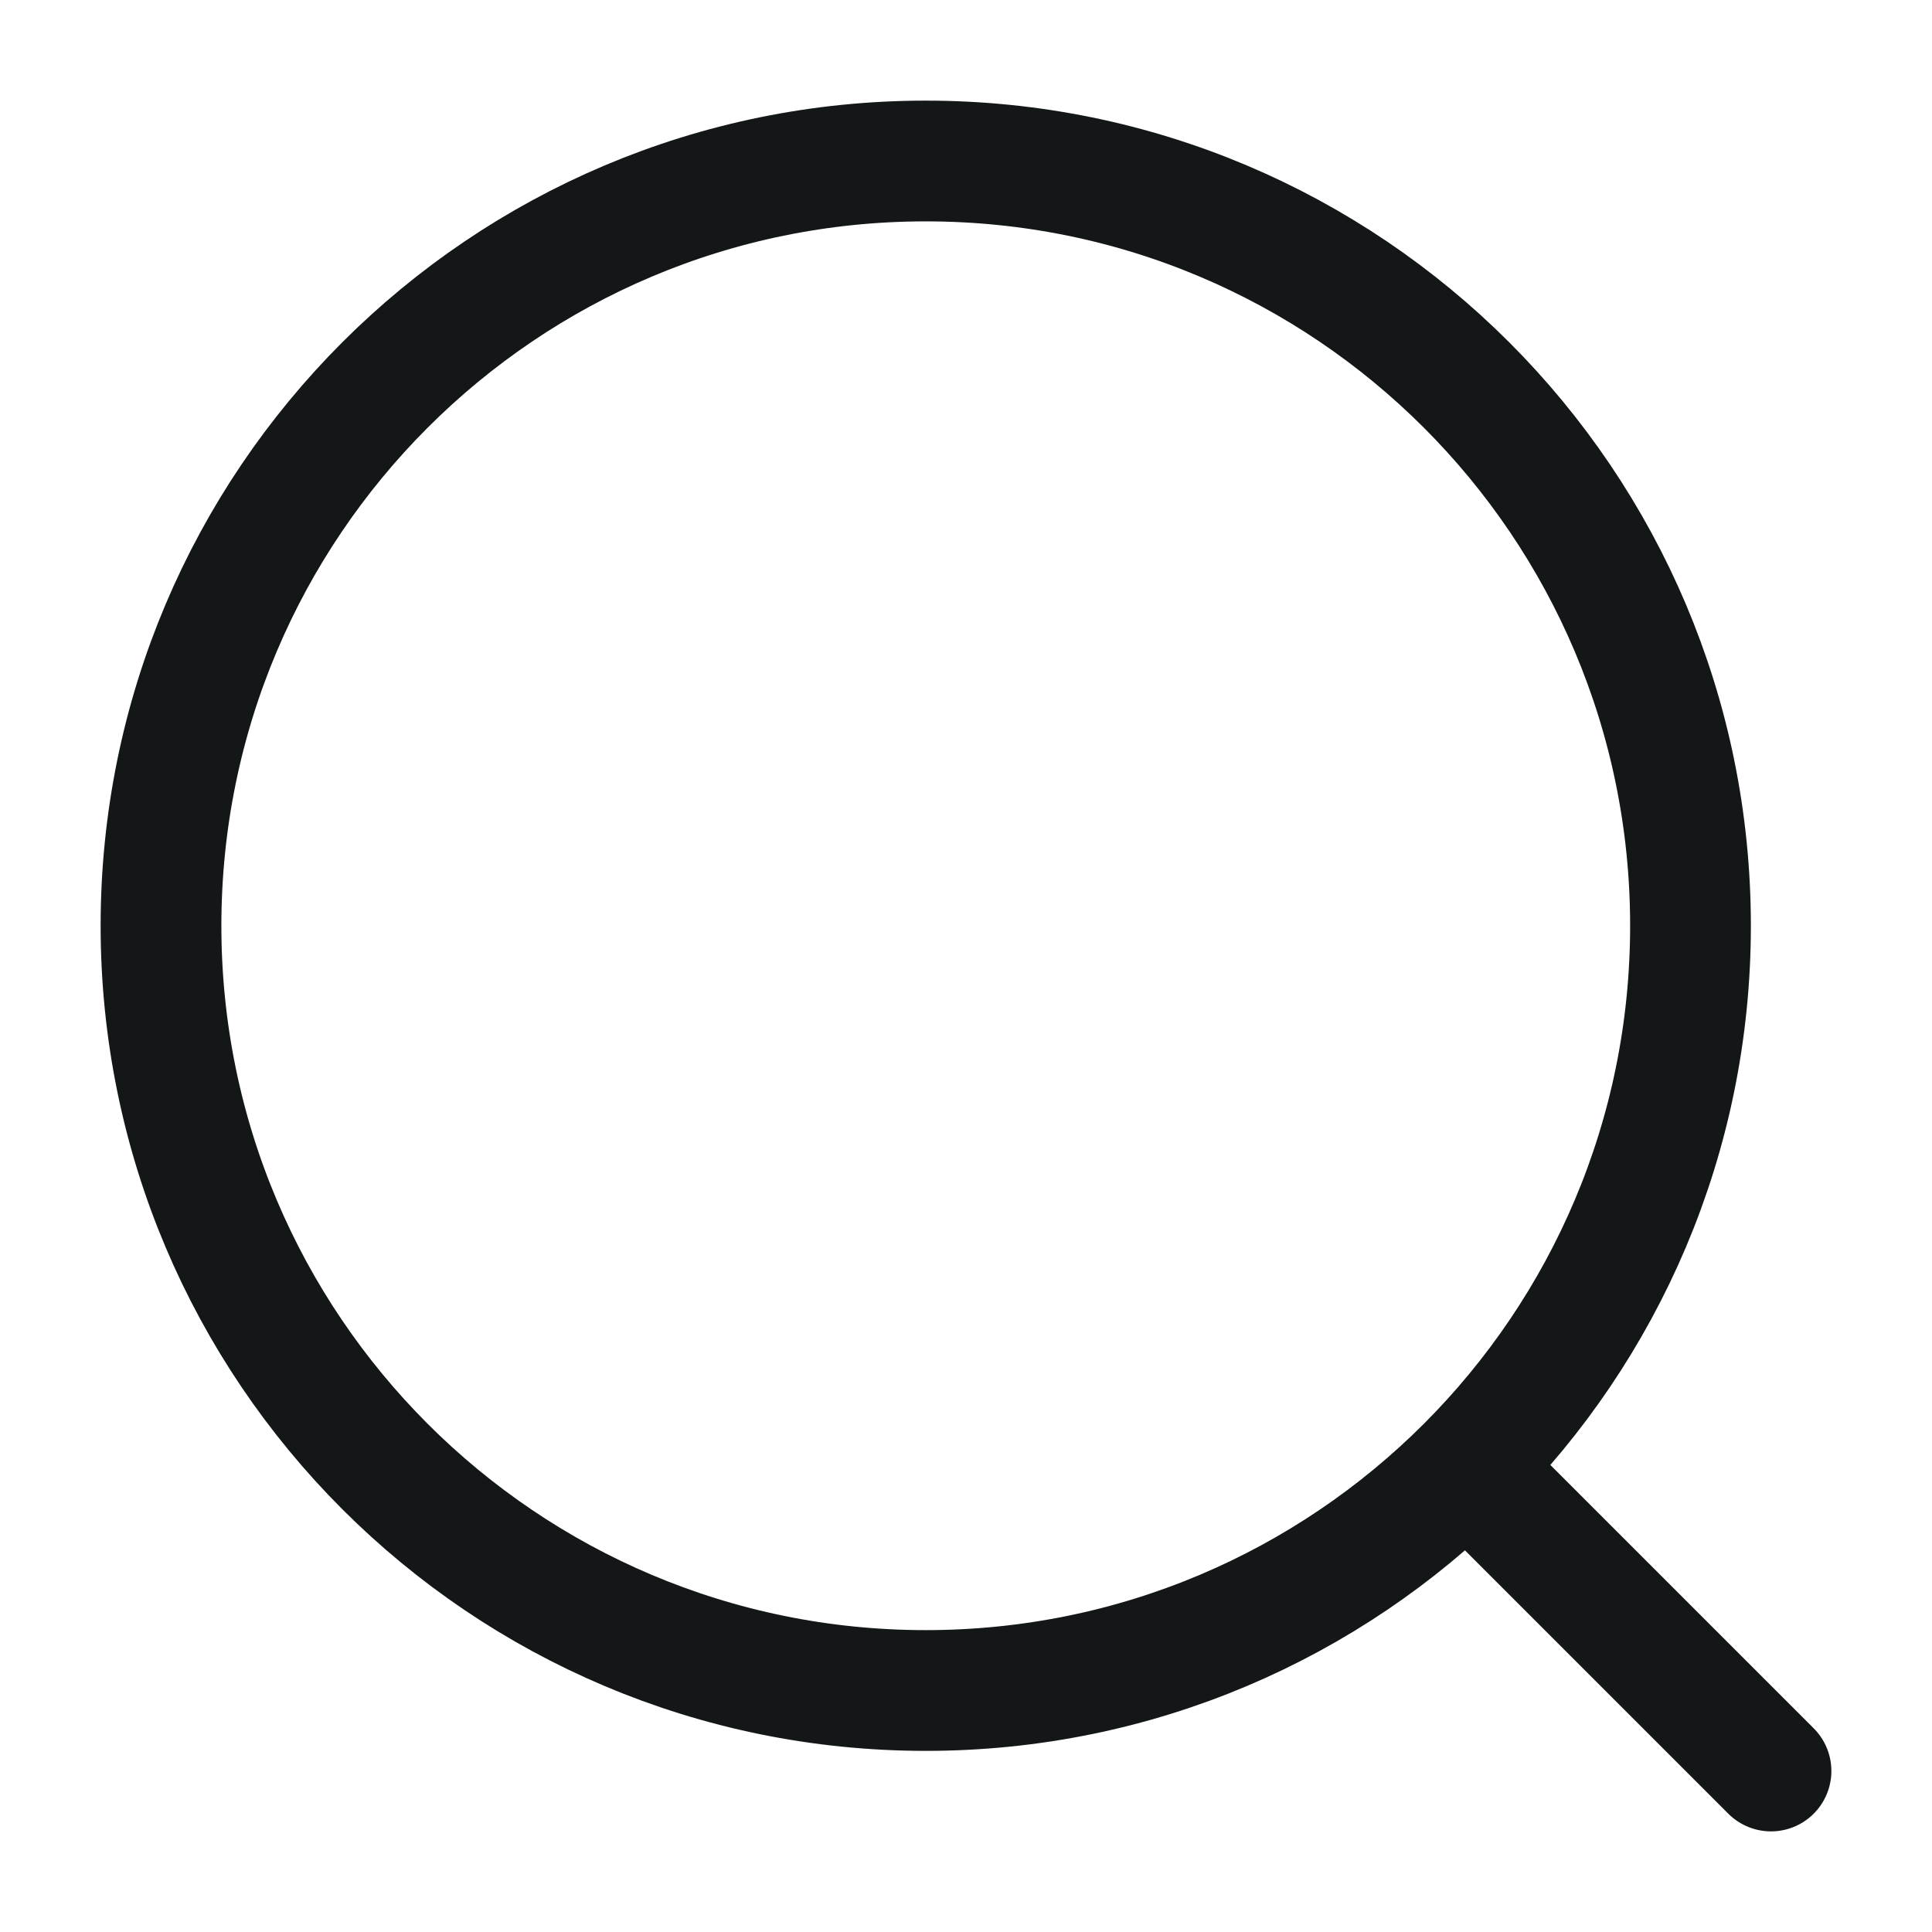
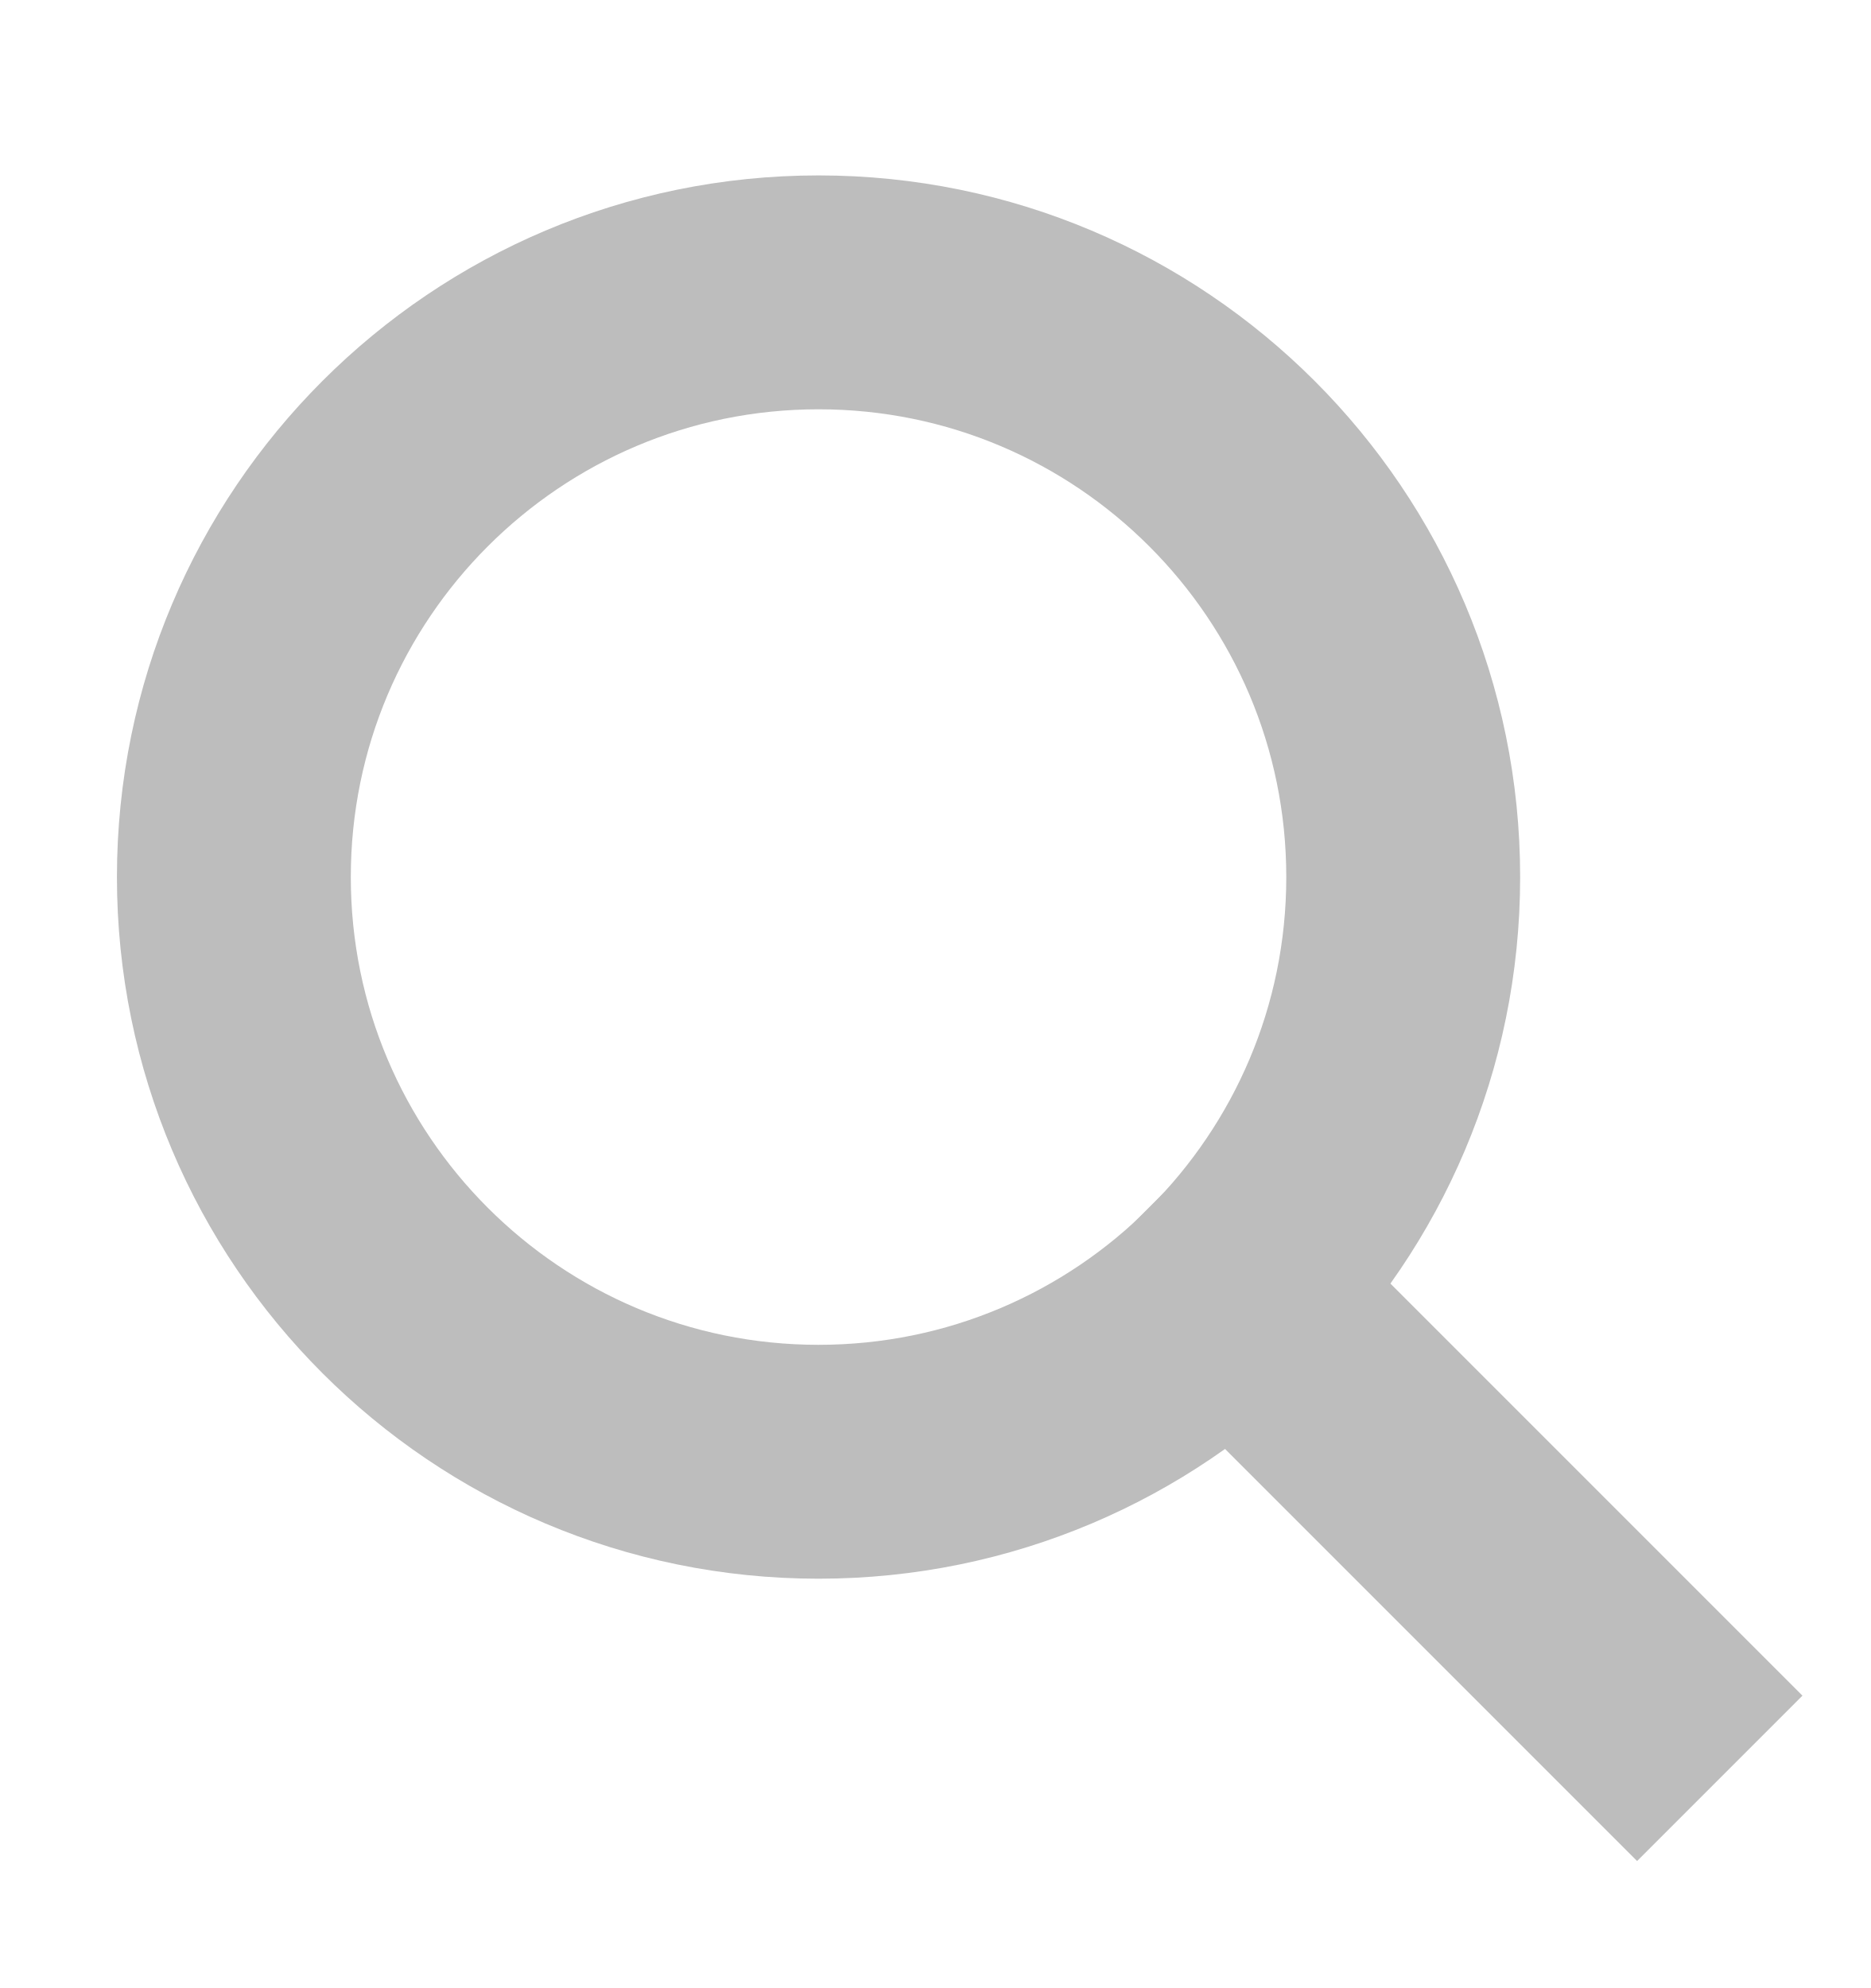
- <svg xmlns="http://www.w3.org/2000/svg" width="24" height="24" viewBox="0 0 24 24" fill="none">
-   <path d="M18.5 18.5L22 22M21 11.5C21 6.253 16.747 2 11.5 2C6.253 2 2 6.253 2 11.5C2 16.747 6.253 21 11.5 21C16.747 21 21 16.747 21 11.5Z" stroke="#141718" stroke-width="1.5" stroke-linecap="round" stroke-linejoin="round" />
+ <svg xmlns="http://www.w3.org/2000/svg" width="16" height="17" viewBox="0 0 16 17" fill="none">
+   <path fill-rule="evenodd" clip-rule="evenodd" d="M7 12.5C9.761 12.5 12 10.261 12 7.5C12 4.739 9.761 2.5 7 2.5C4.239 2.5 2 4.739 2 7.5C2 10.261 4.239 12.5 7 12.5Z" stroke="#BDBDBD" stroke-width="2" stroke-linecap="round" stroke-linejoin="round" />
+   <path d="M14 14.5L10.533 11.033" stroke="#BDBDBD" stroke-width="2" stroke-linecap="square" stroke-linejoin="round" />
</svg>
